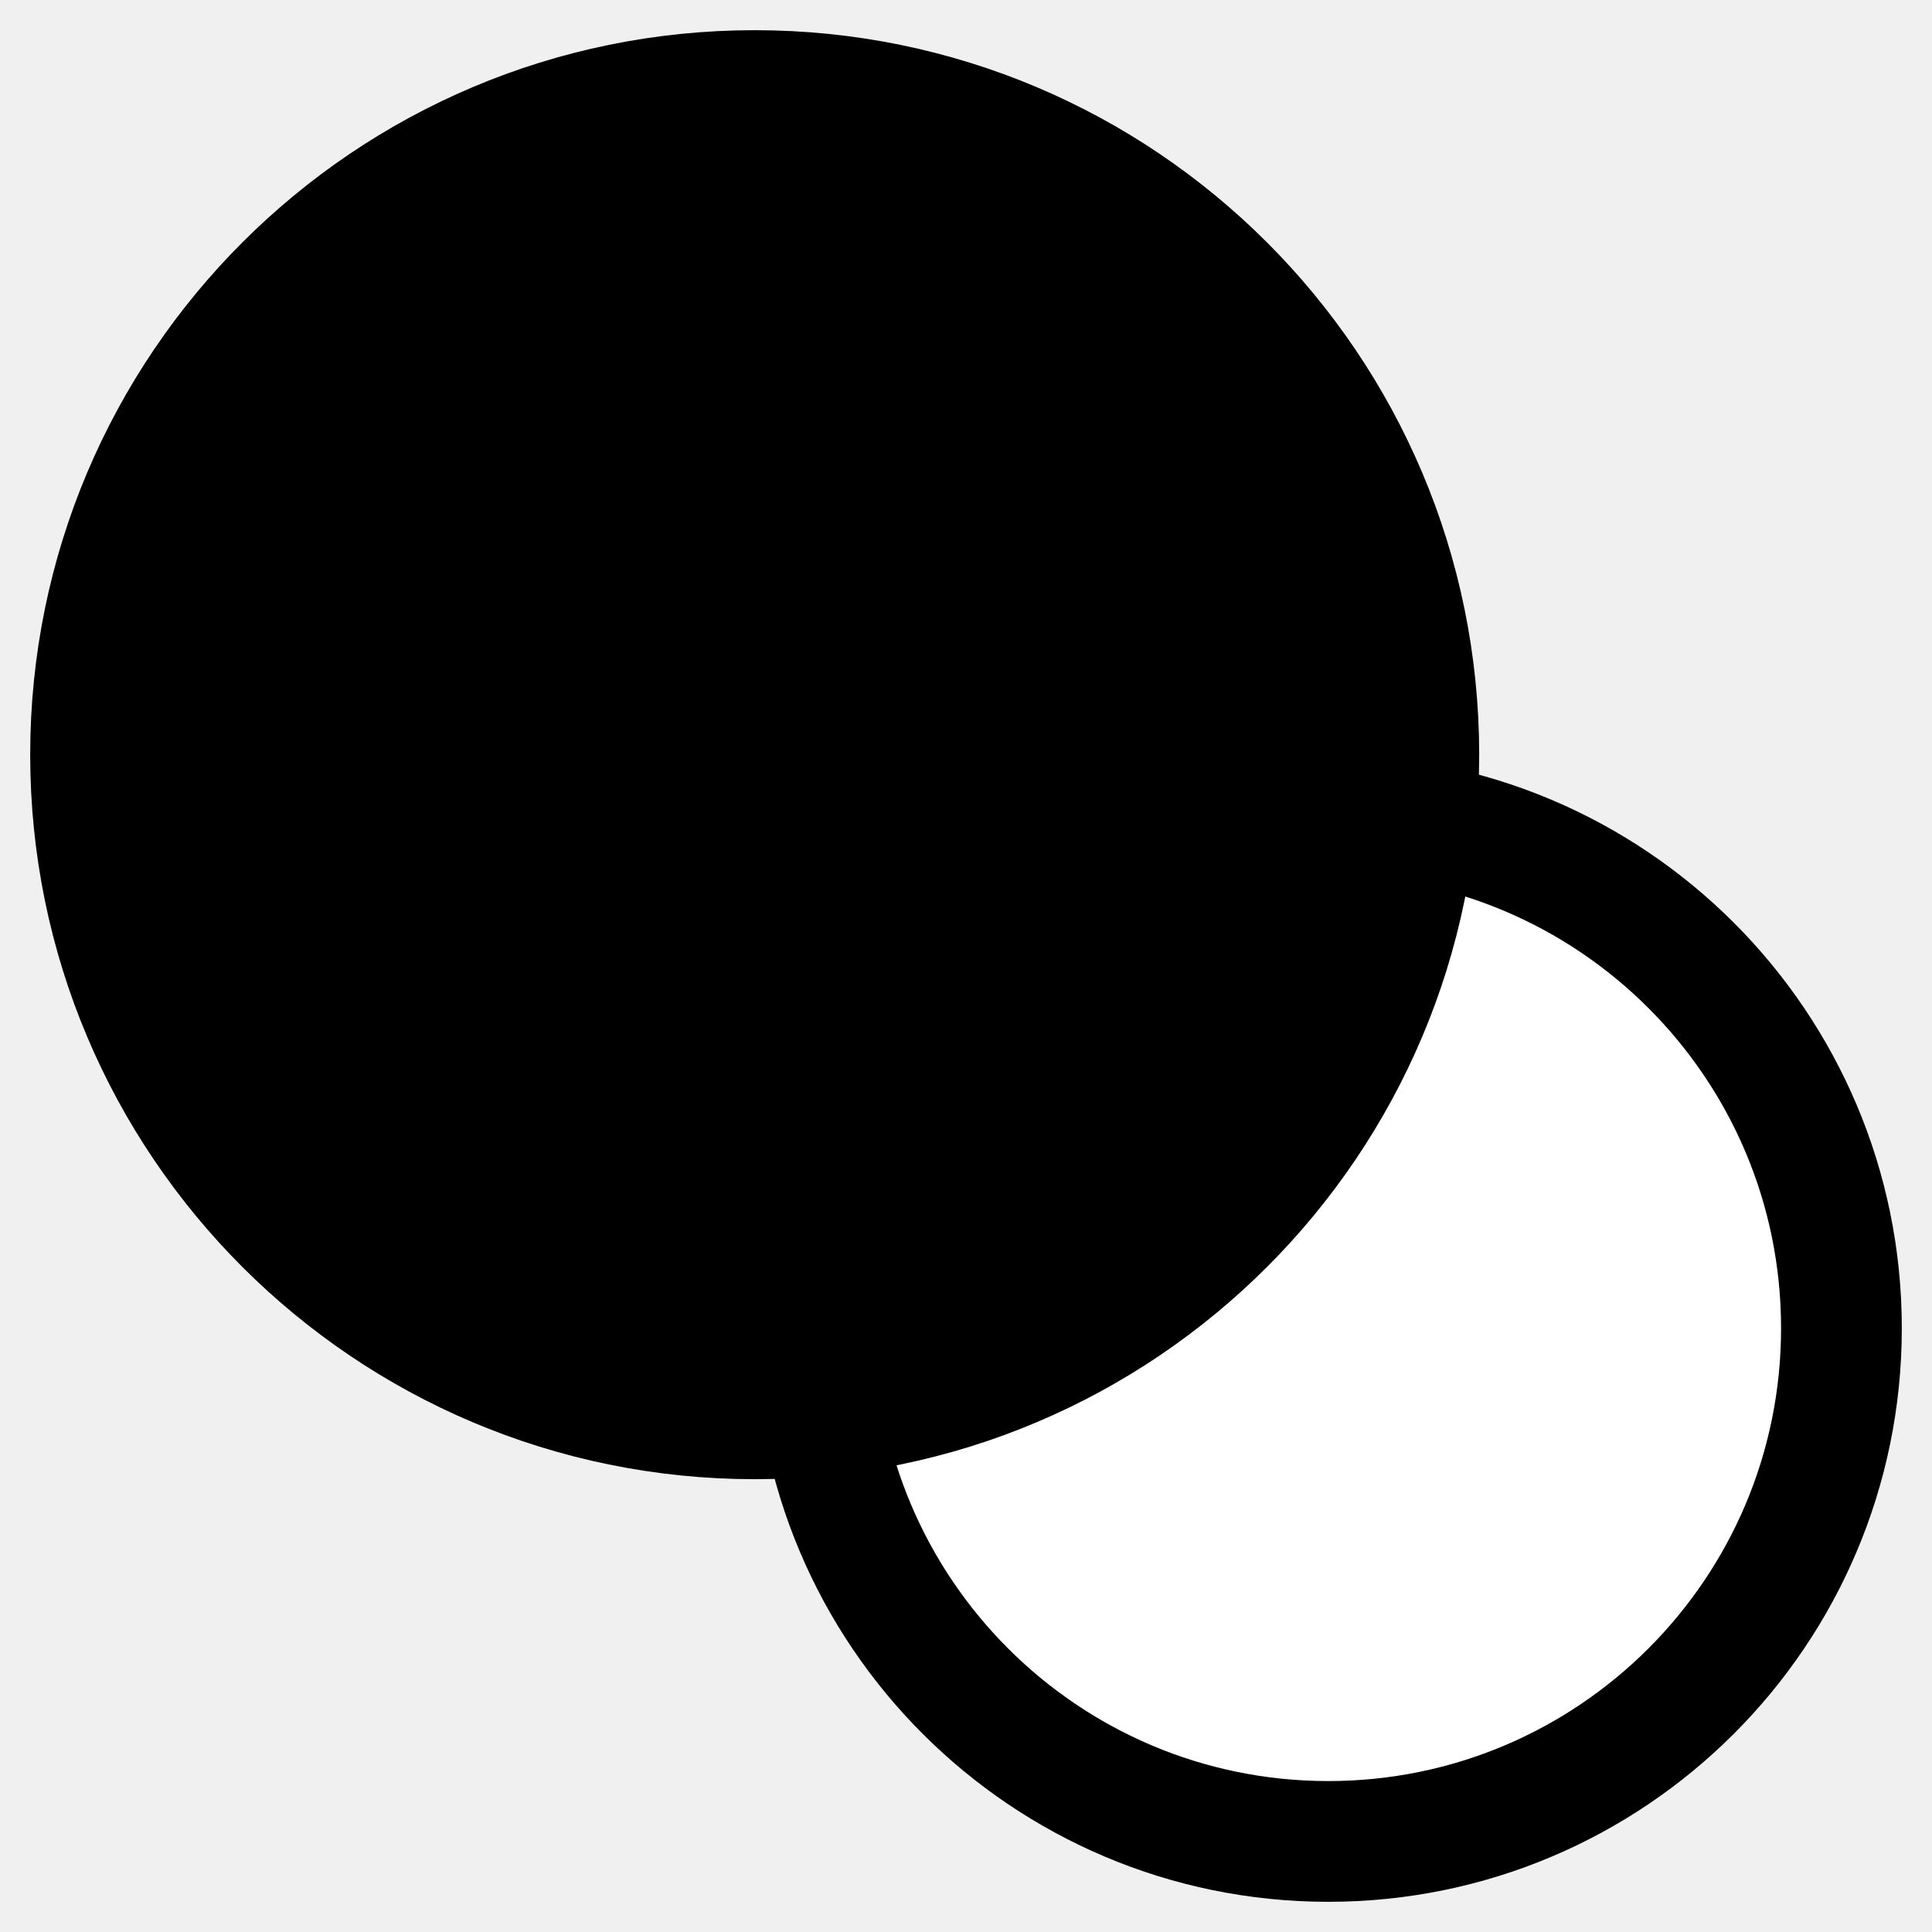
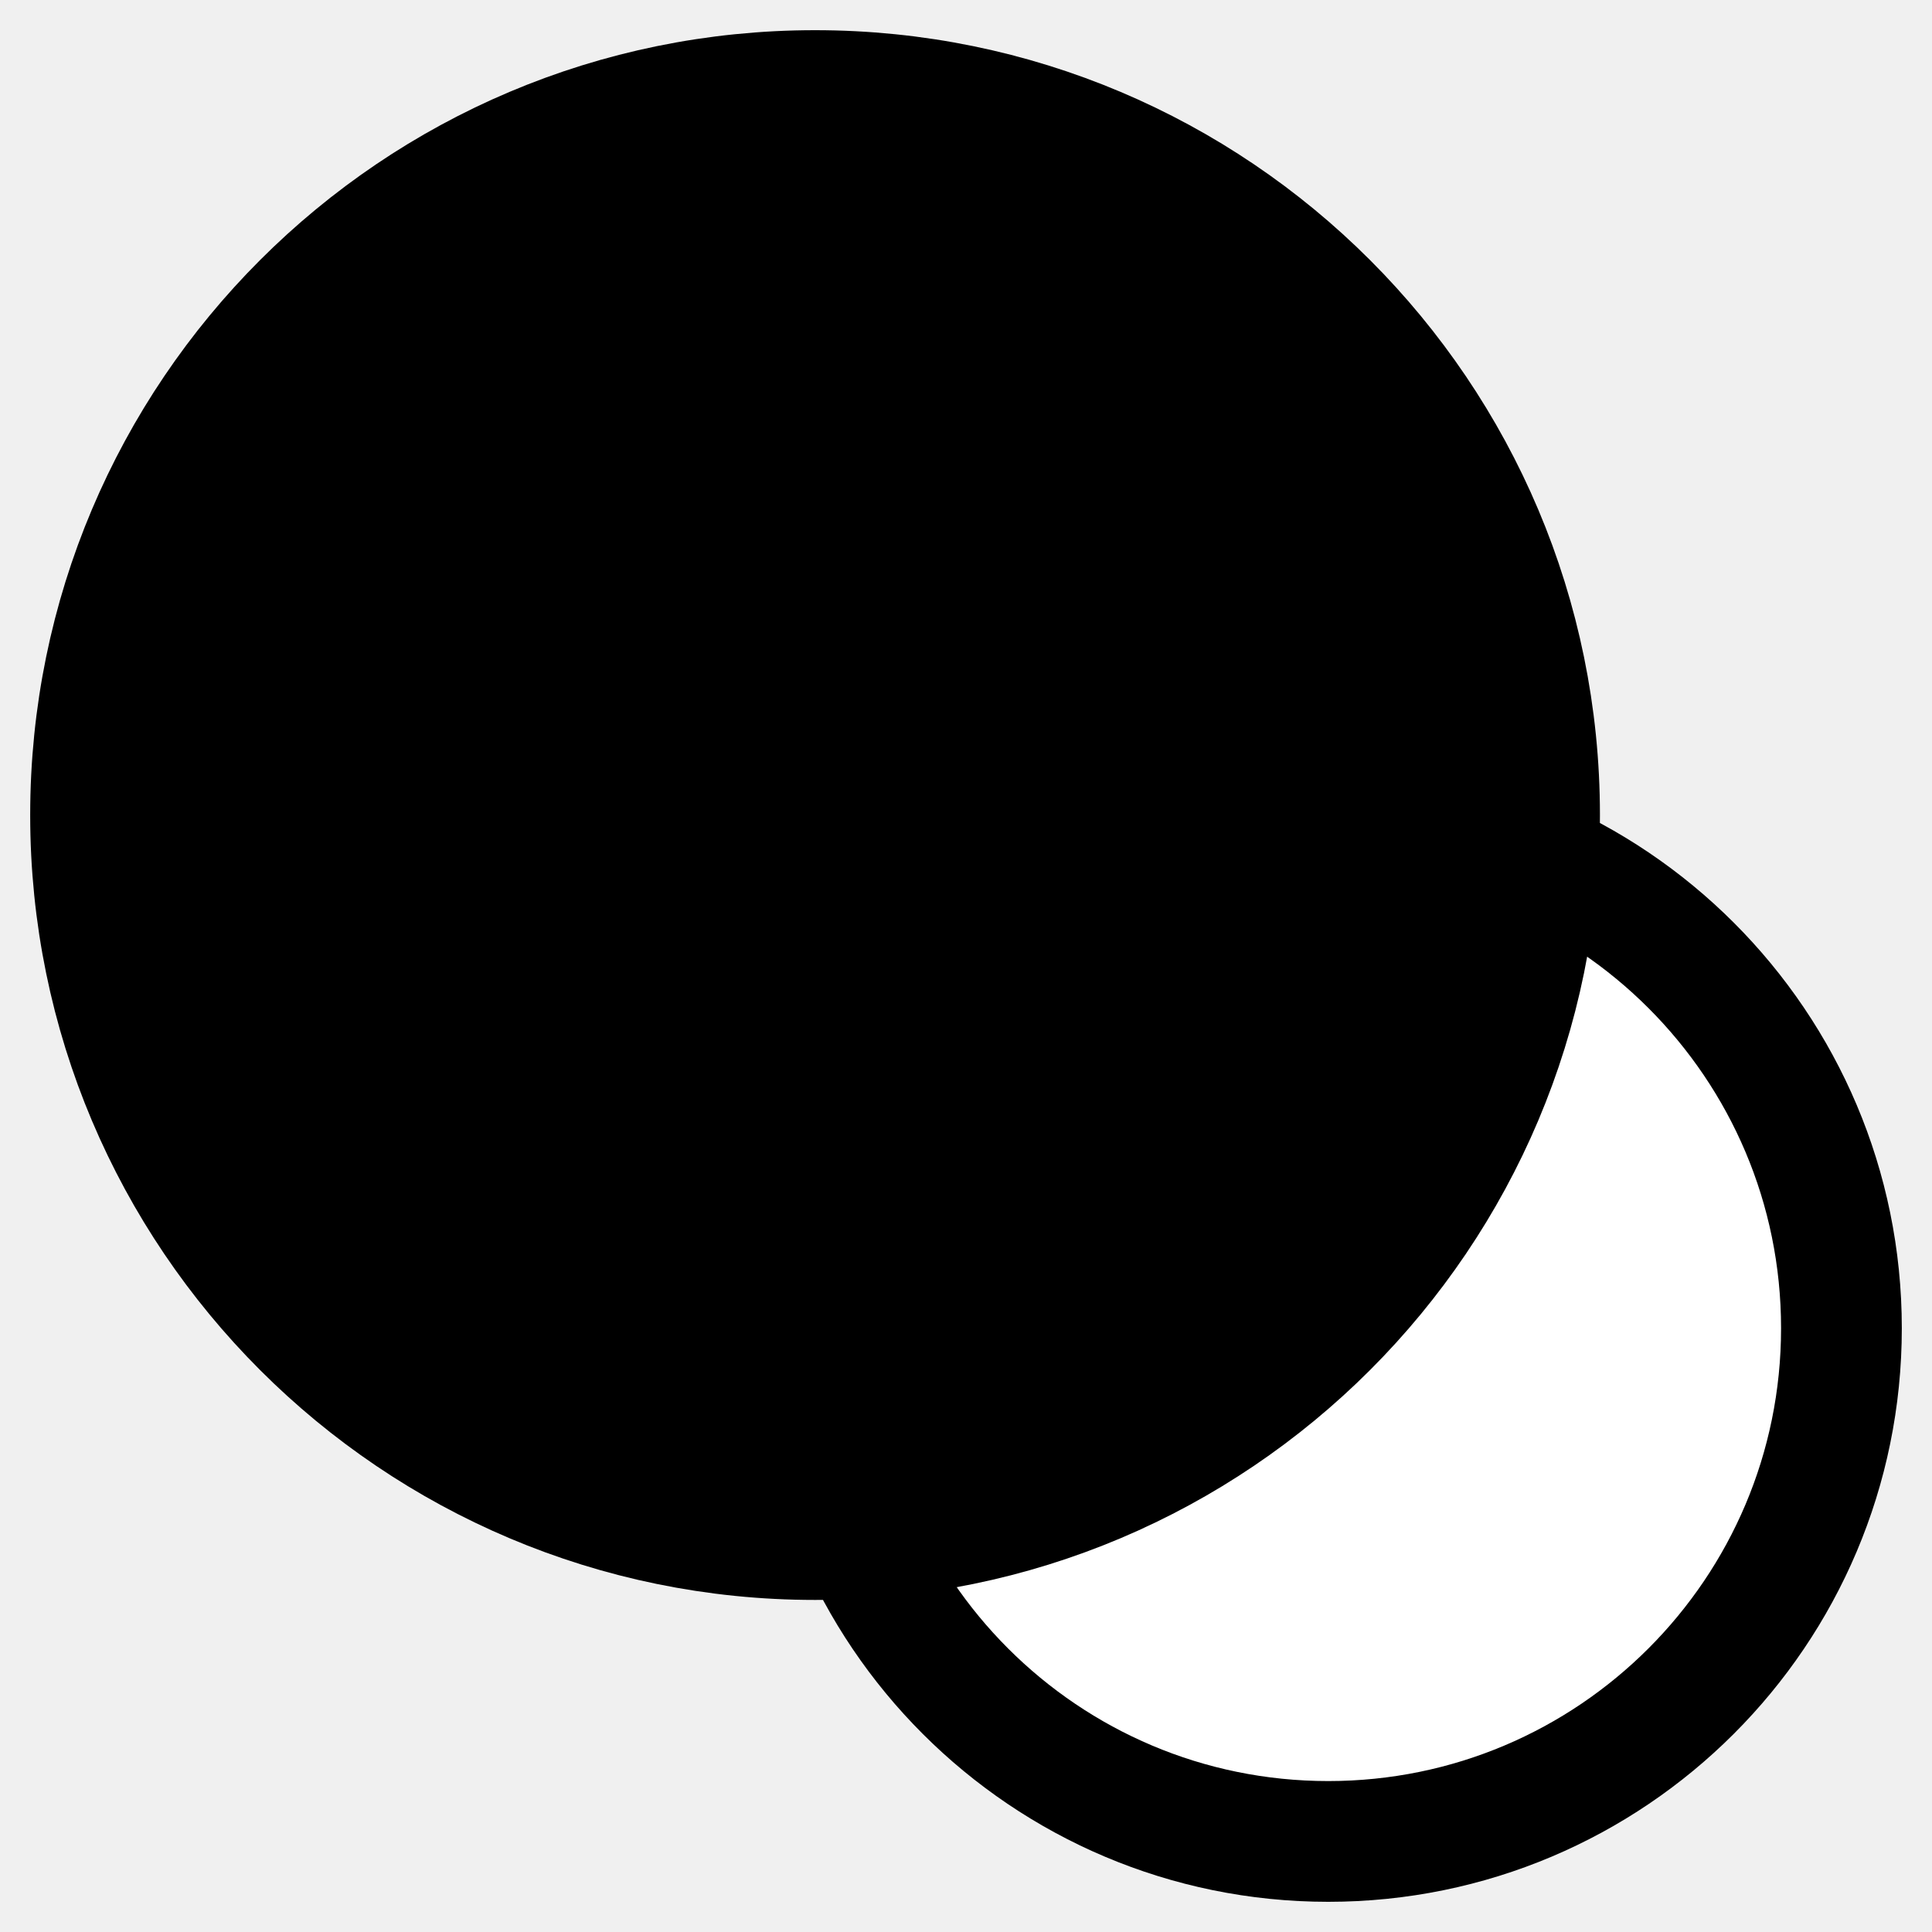
<svg xmlns="http://www.w3.org/2000/svg" width="16" height="16" viewBox="0 0 16 16">
  <circle class="warning" fill="#fff" cx="11" cy="11" r="4.25" />
  <circle class="transparent-fill foreground-stroke" fill="none" stroke="currentColor" cx="11" cy="11" r="4.25" />
-   <circle class="success" fill="#000" cx="6.25" cy="6.25" r="5.5" />
-   <circle class="transparent-fill foreground-stroke" fill="none" stroke="currentColor" cx="6.25" cy="6.25" r="5.5" />
+   <circle class="success" fill="#000" cx="6.75" cy="6.75" r="6" />
+   <circle class="transparent-fill foreground-stroke" fill="none" stroke="currentColor" cx="6.75" cy="6.75" r="6" />
</svg>
